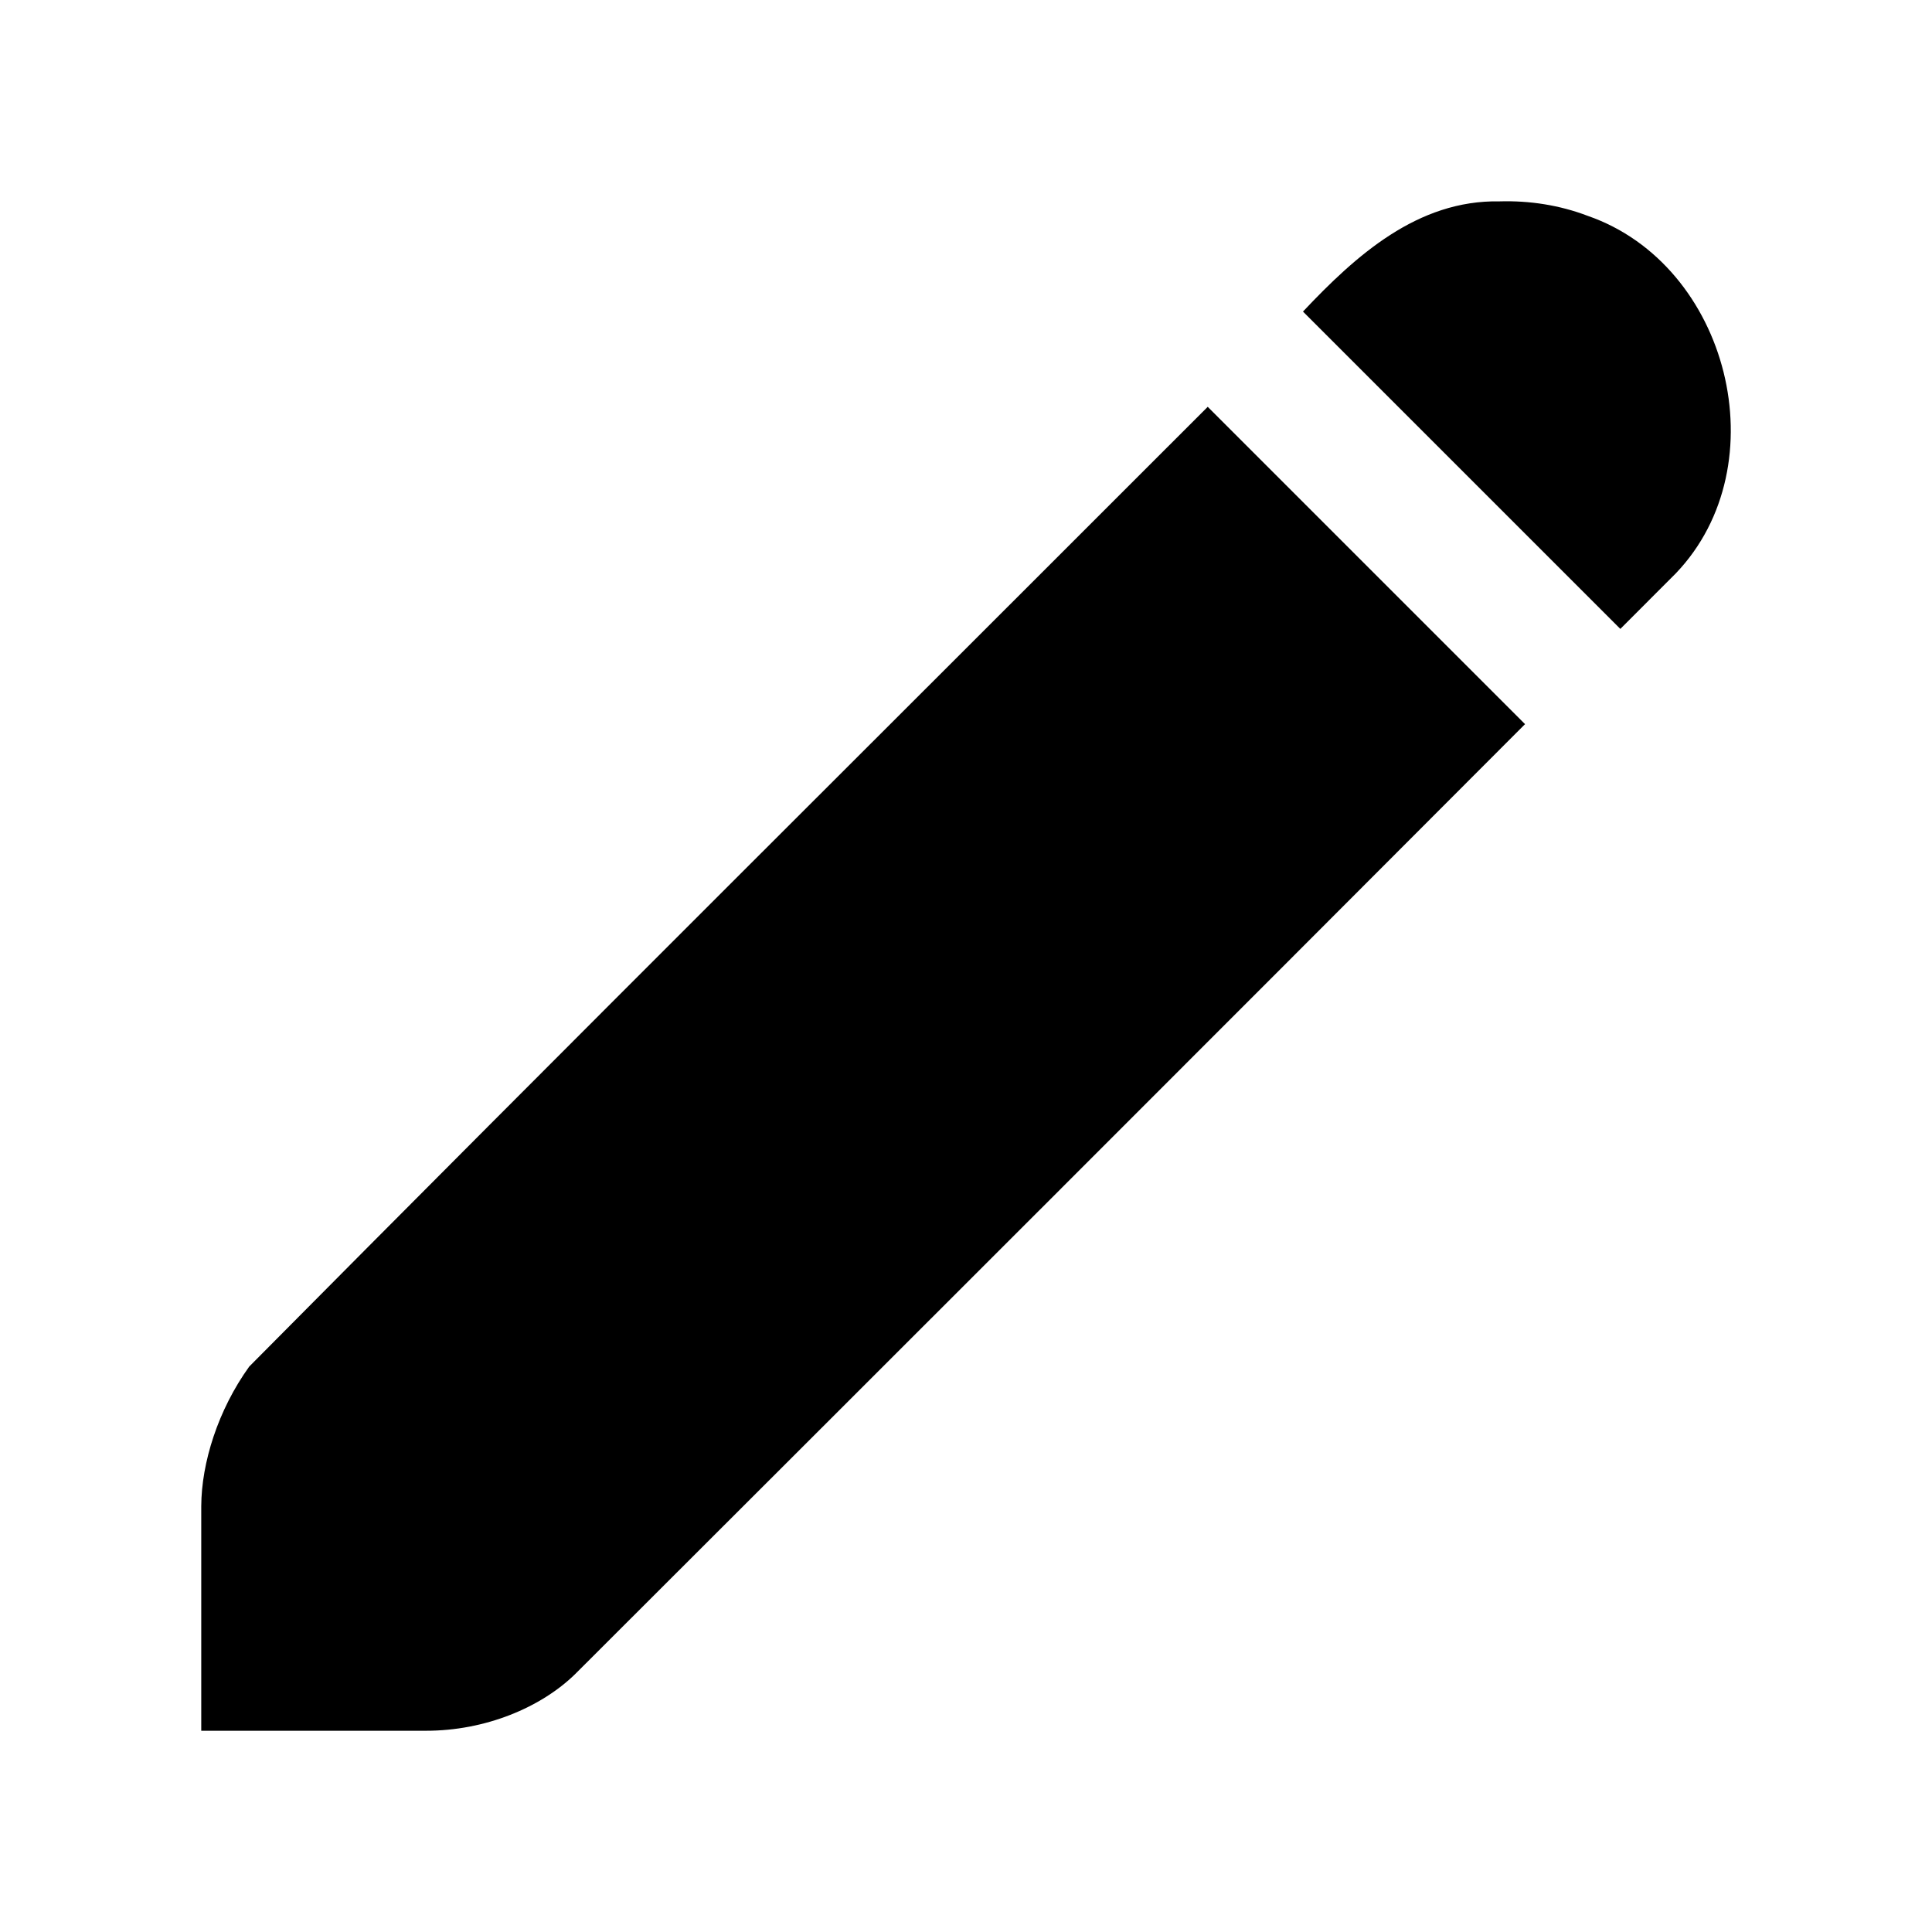
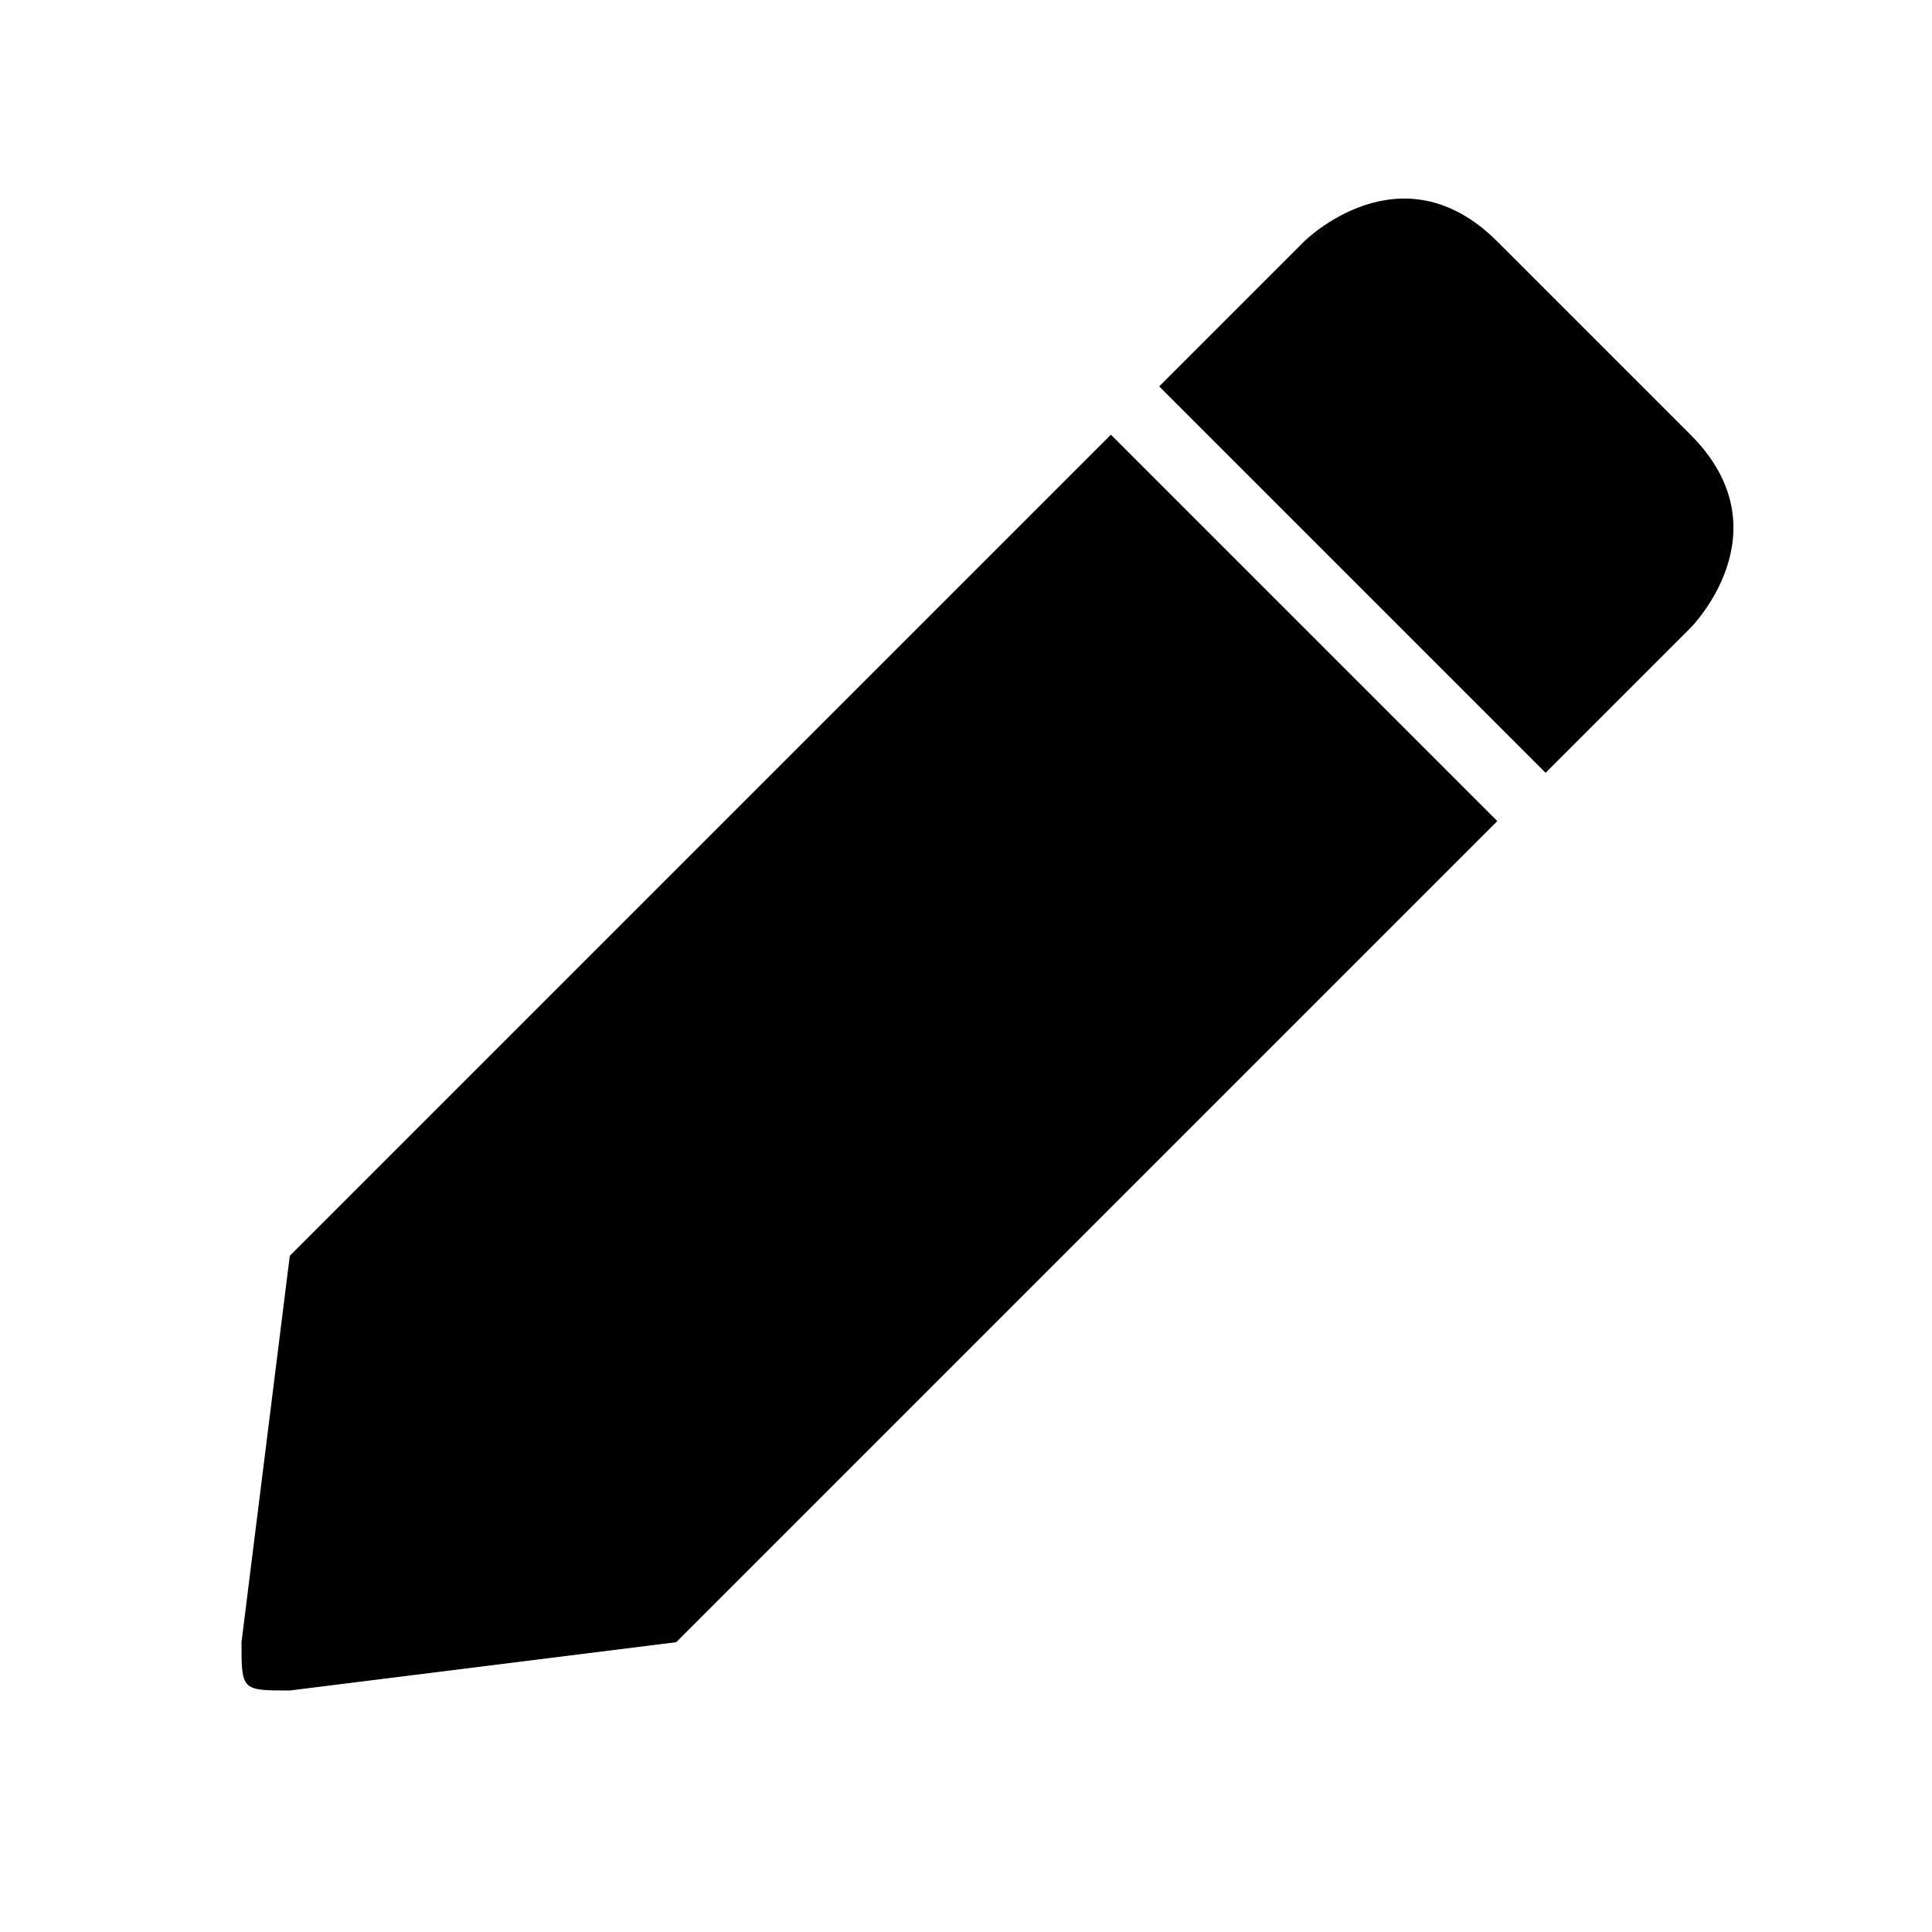
- <svg xmlns="http://www.w3.org/2000/svg" height="48" width="48" version="1.1" viewBox="0 0 48 48">
-   <g>
-     <path style="color-rendering:auto;text-decoration-color:#000000;color:#000000;shape-rendering:auto;solid-color:#000000;text-decoration-line:none;fill:#000000;fill-rule:evenodd;mix-blend-mode:normal;block-progression:tb;text-indent:0;image-rendering:auto;white-space:normal;text-decoration-style:solid;isolation:auto;text-transform:none" d="m37.257 5.003c-2.038-0.039-3.574 1.347-4.885 2.738l7.885 7.884c0.46-0.461 0.92-0.921 1.38-1.382 2.574-2.693 1.316-7.666-2.19-8.88-0.696-0.266-1.445-0.382-2.189-0.36zm-7.252 5.105c-7.939 7.946-15.905 15.868-23.813 23.844-0.777 1.08-1.187 2.392-1.192 3.468v5.58h5.58c1.471 0.003 2.858-0.575 3.71-1.408 7.872-7.861 15.741-15.726 23.599-23.601l-7.884-7.884z" />
-   </g>
+ <svg xmlns="http://www.w3.org/2000/svg" width="50" height="50" version="1.1" viewBox="0 0 50 50">
+   <path d="m33.75 6.25-3.75 3.75 10 10 3.75-3.75s2.5-2.5 0-5l-5-5c-2.5-2.5-5 0-5 0zm-5 5l-21.25 21.25-1.25 10c0 1.25 0 1.25 1.25 1.25l10-1.25 21.25-21.25z" />
</svg>
